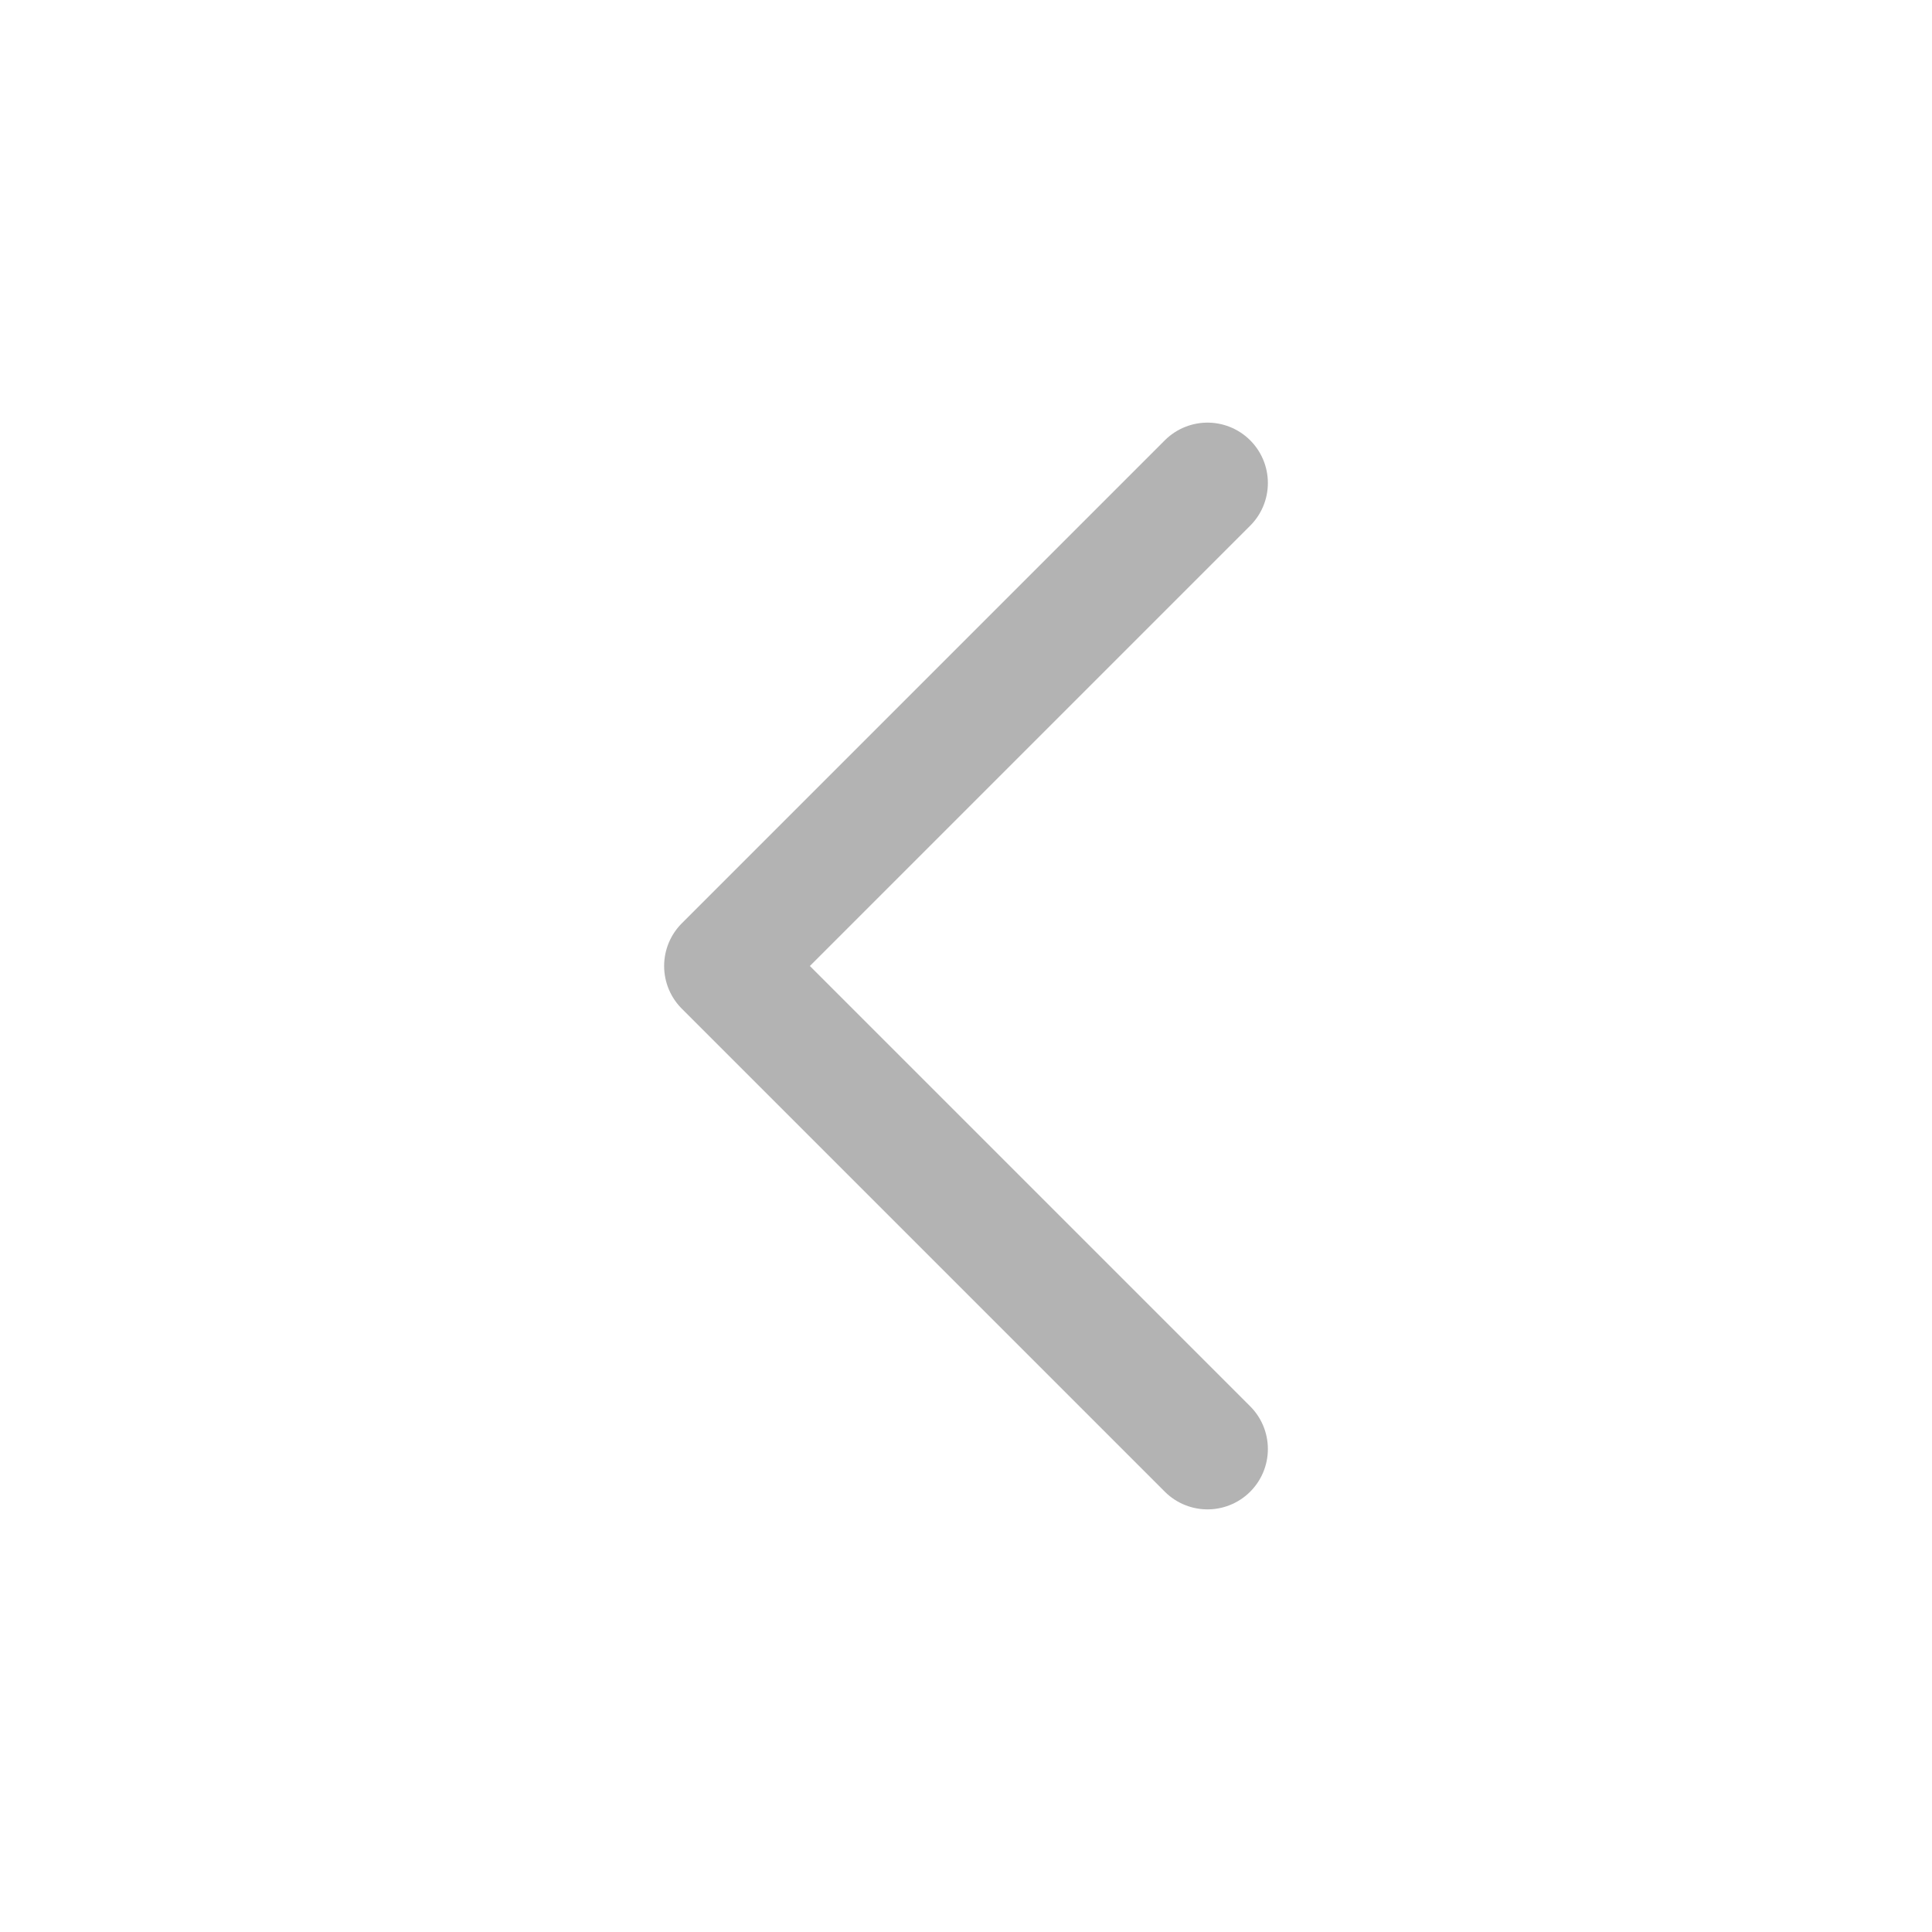
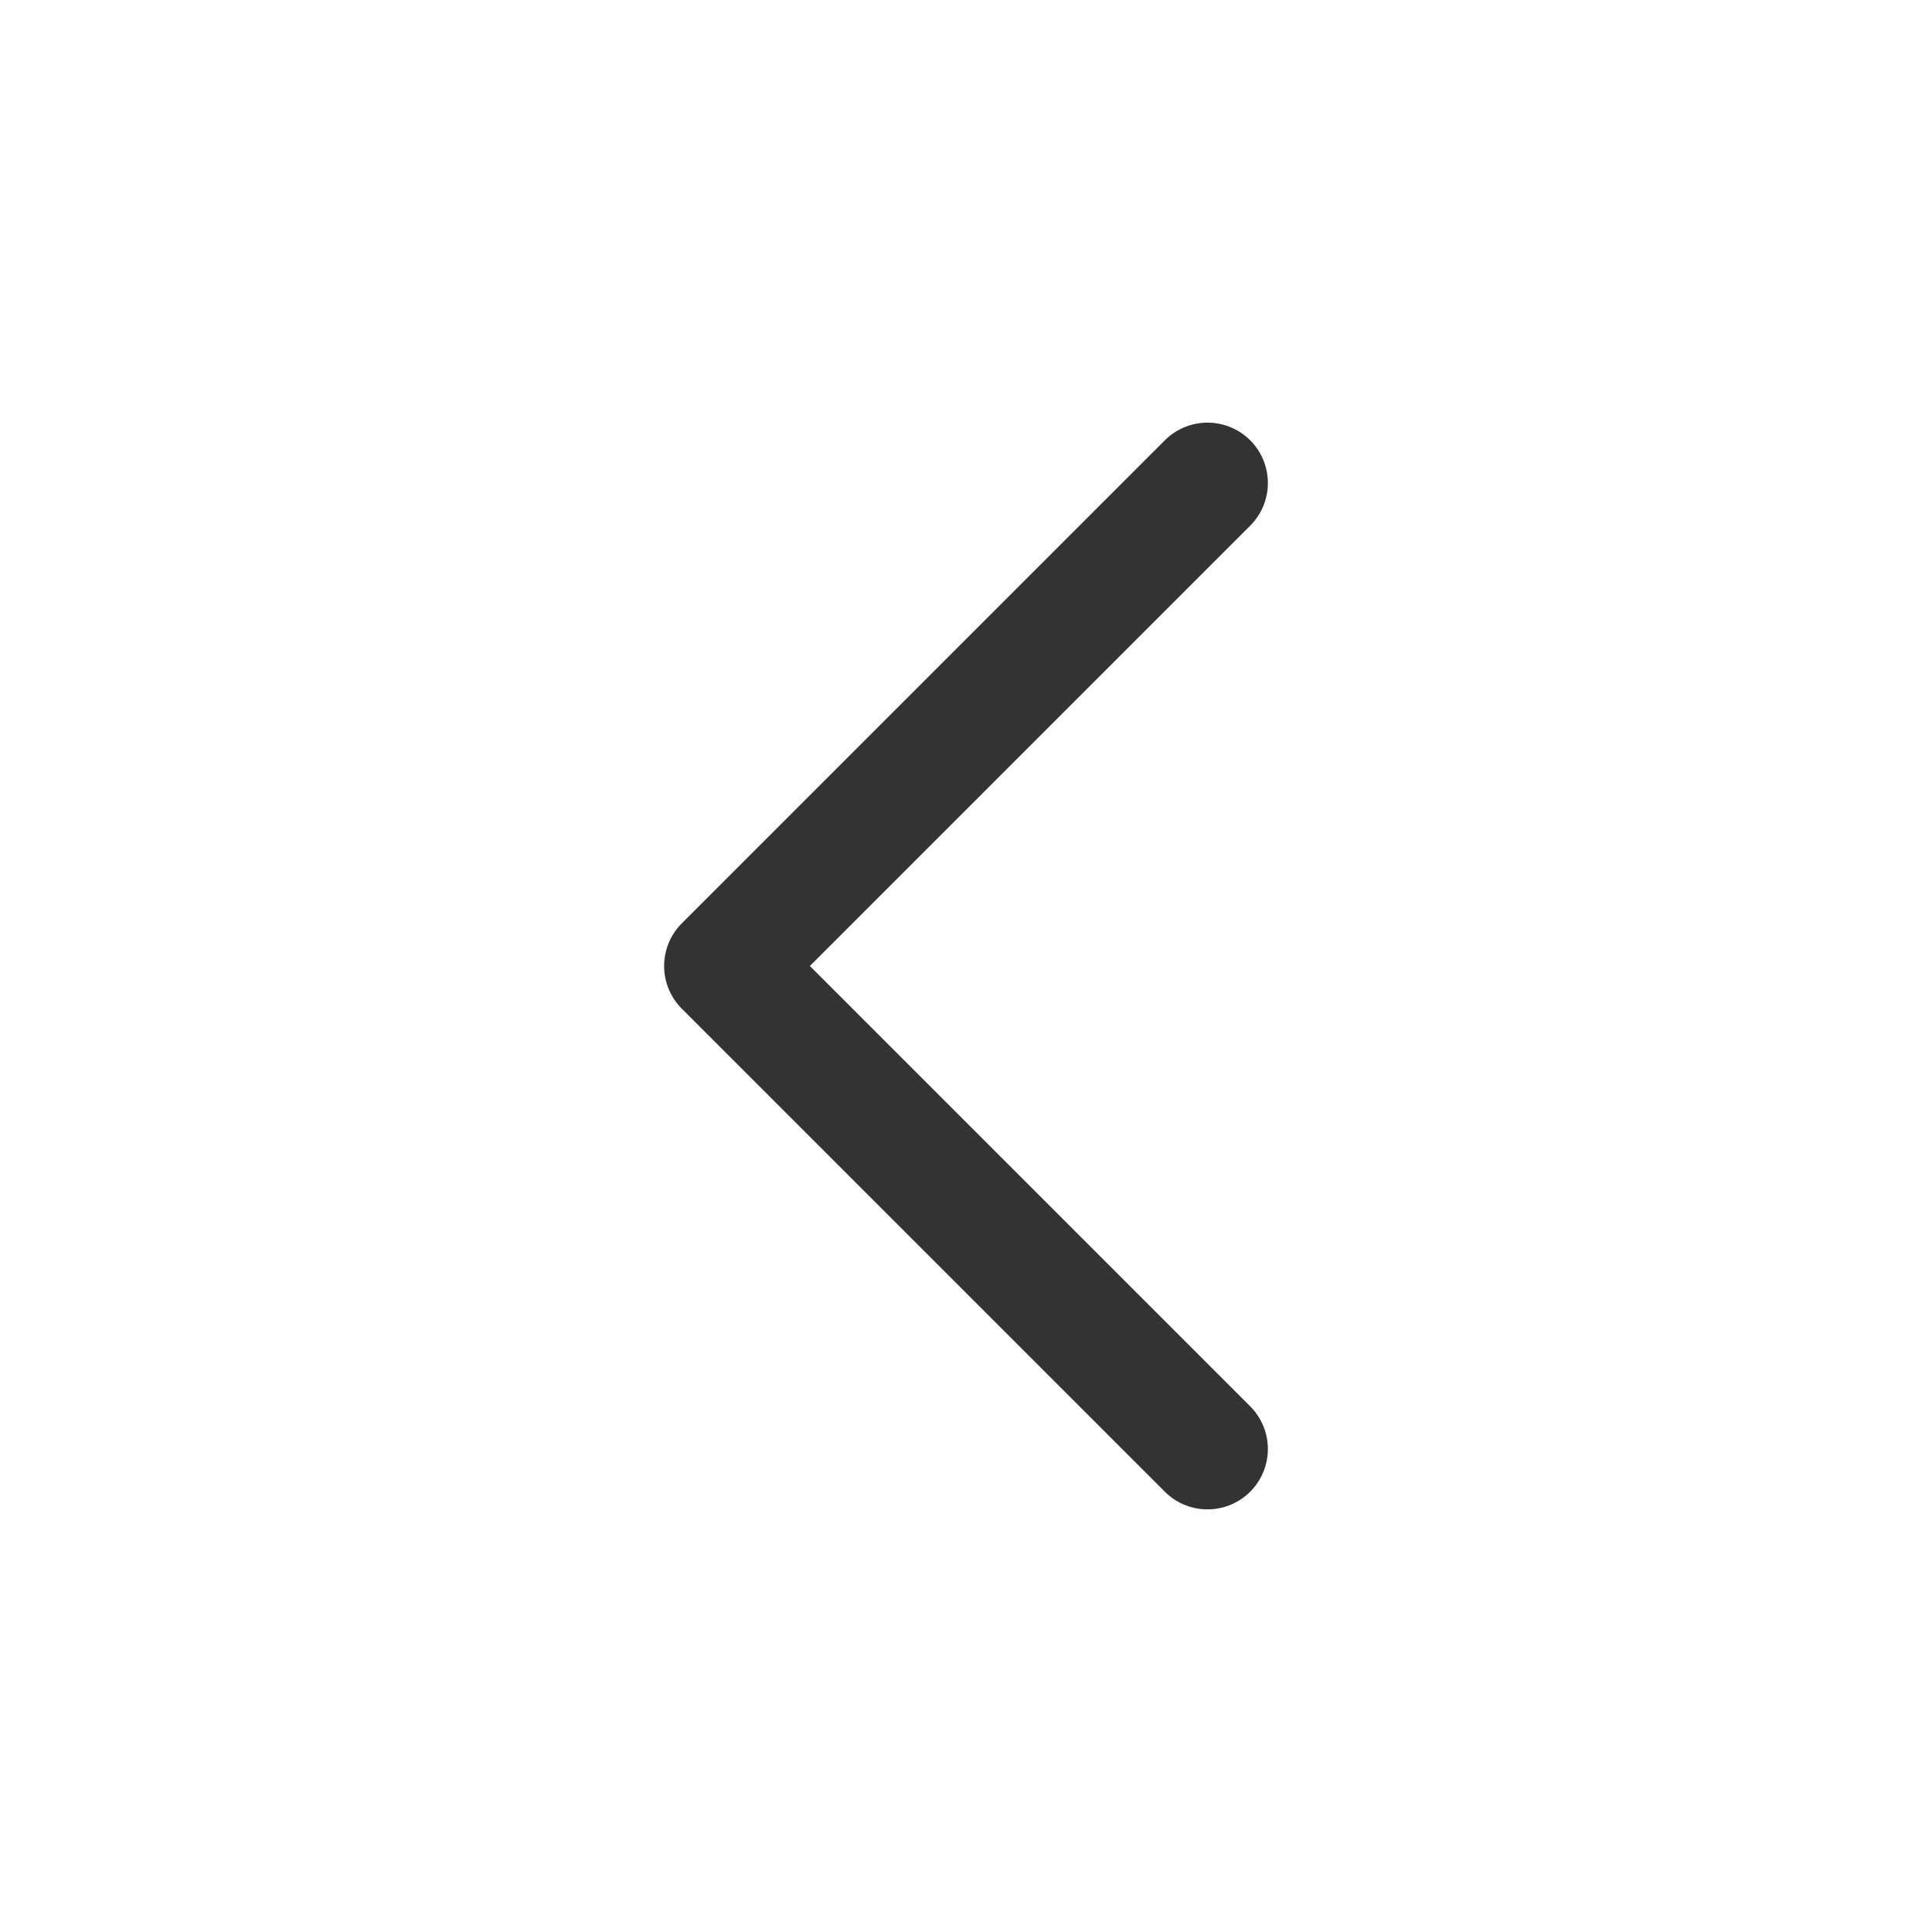
- <svg xmlns="http://www.w3.org/2000/svg" width="16" height="16" viewBox="0 0 16 16" fill="none">
-   <path d="M10 4L6 8L10 12" stroke="black" stroke-opacity="0.3" stroke-linecap="round" stroke-linejoin="round" />
+ <svg xmlns="http://www.w3.org/2000/svg" width="16" height="16" viewBox="0 0 16 16" stroke="black" fill="none">
+   <path d="M10 4L6 8L10 12" stroke-opacity="0.8" stroke-linecap="round" stroke-linejoin="round" />
</svg>
